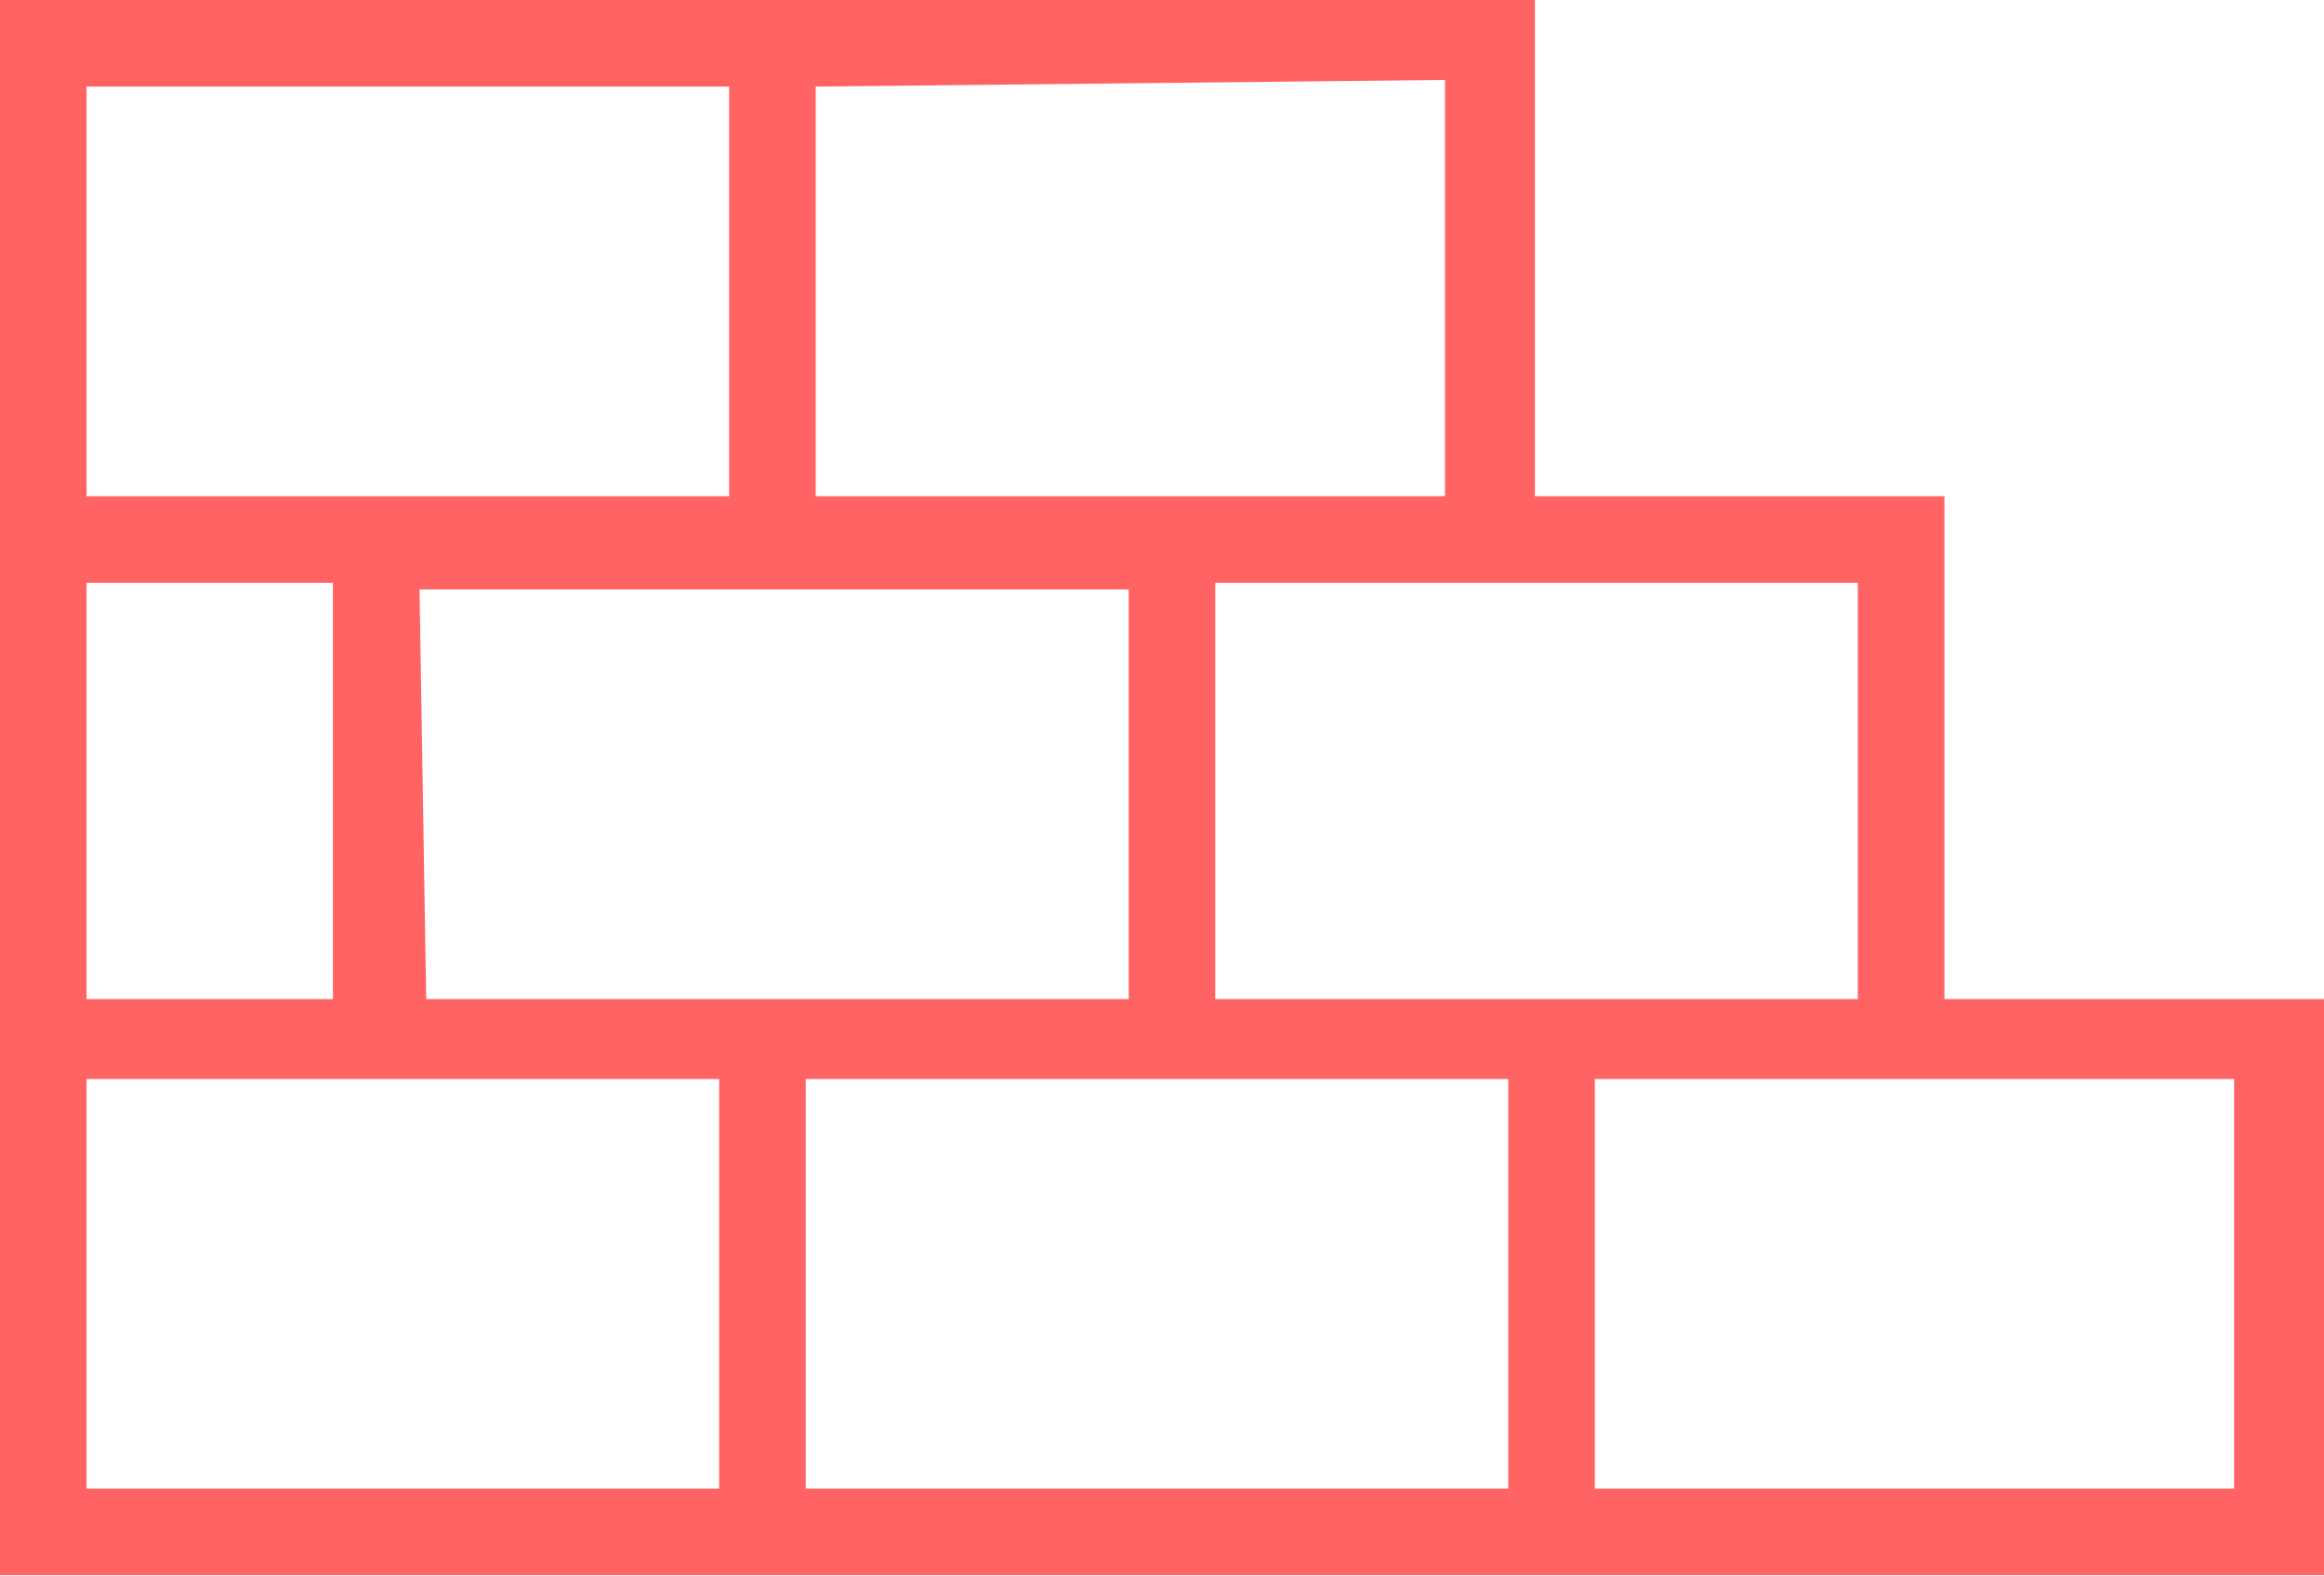
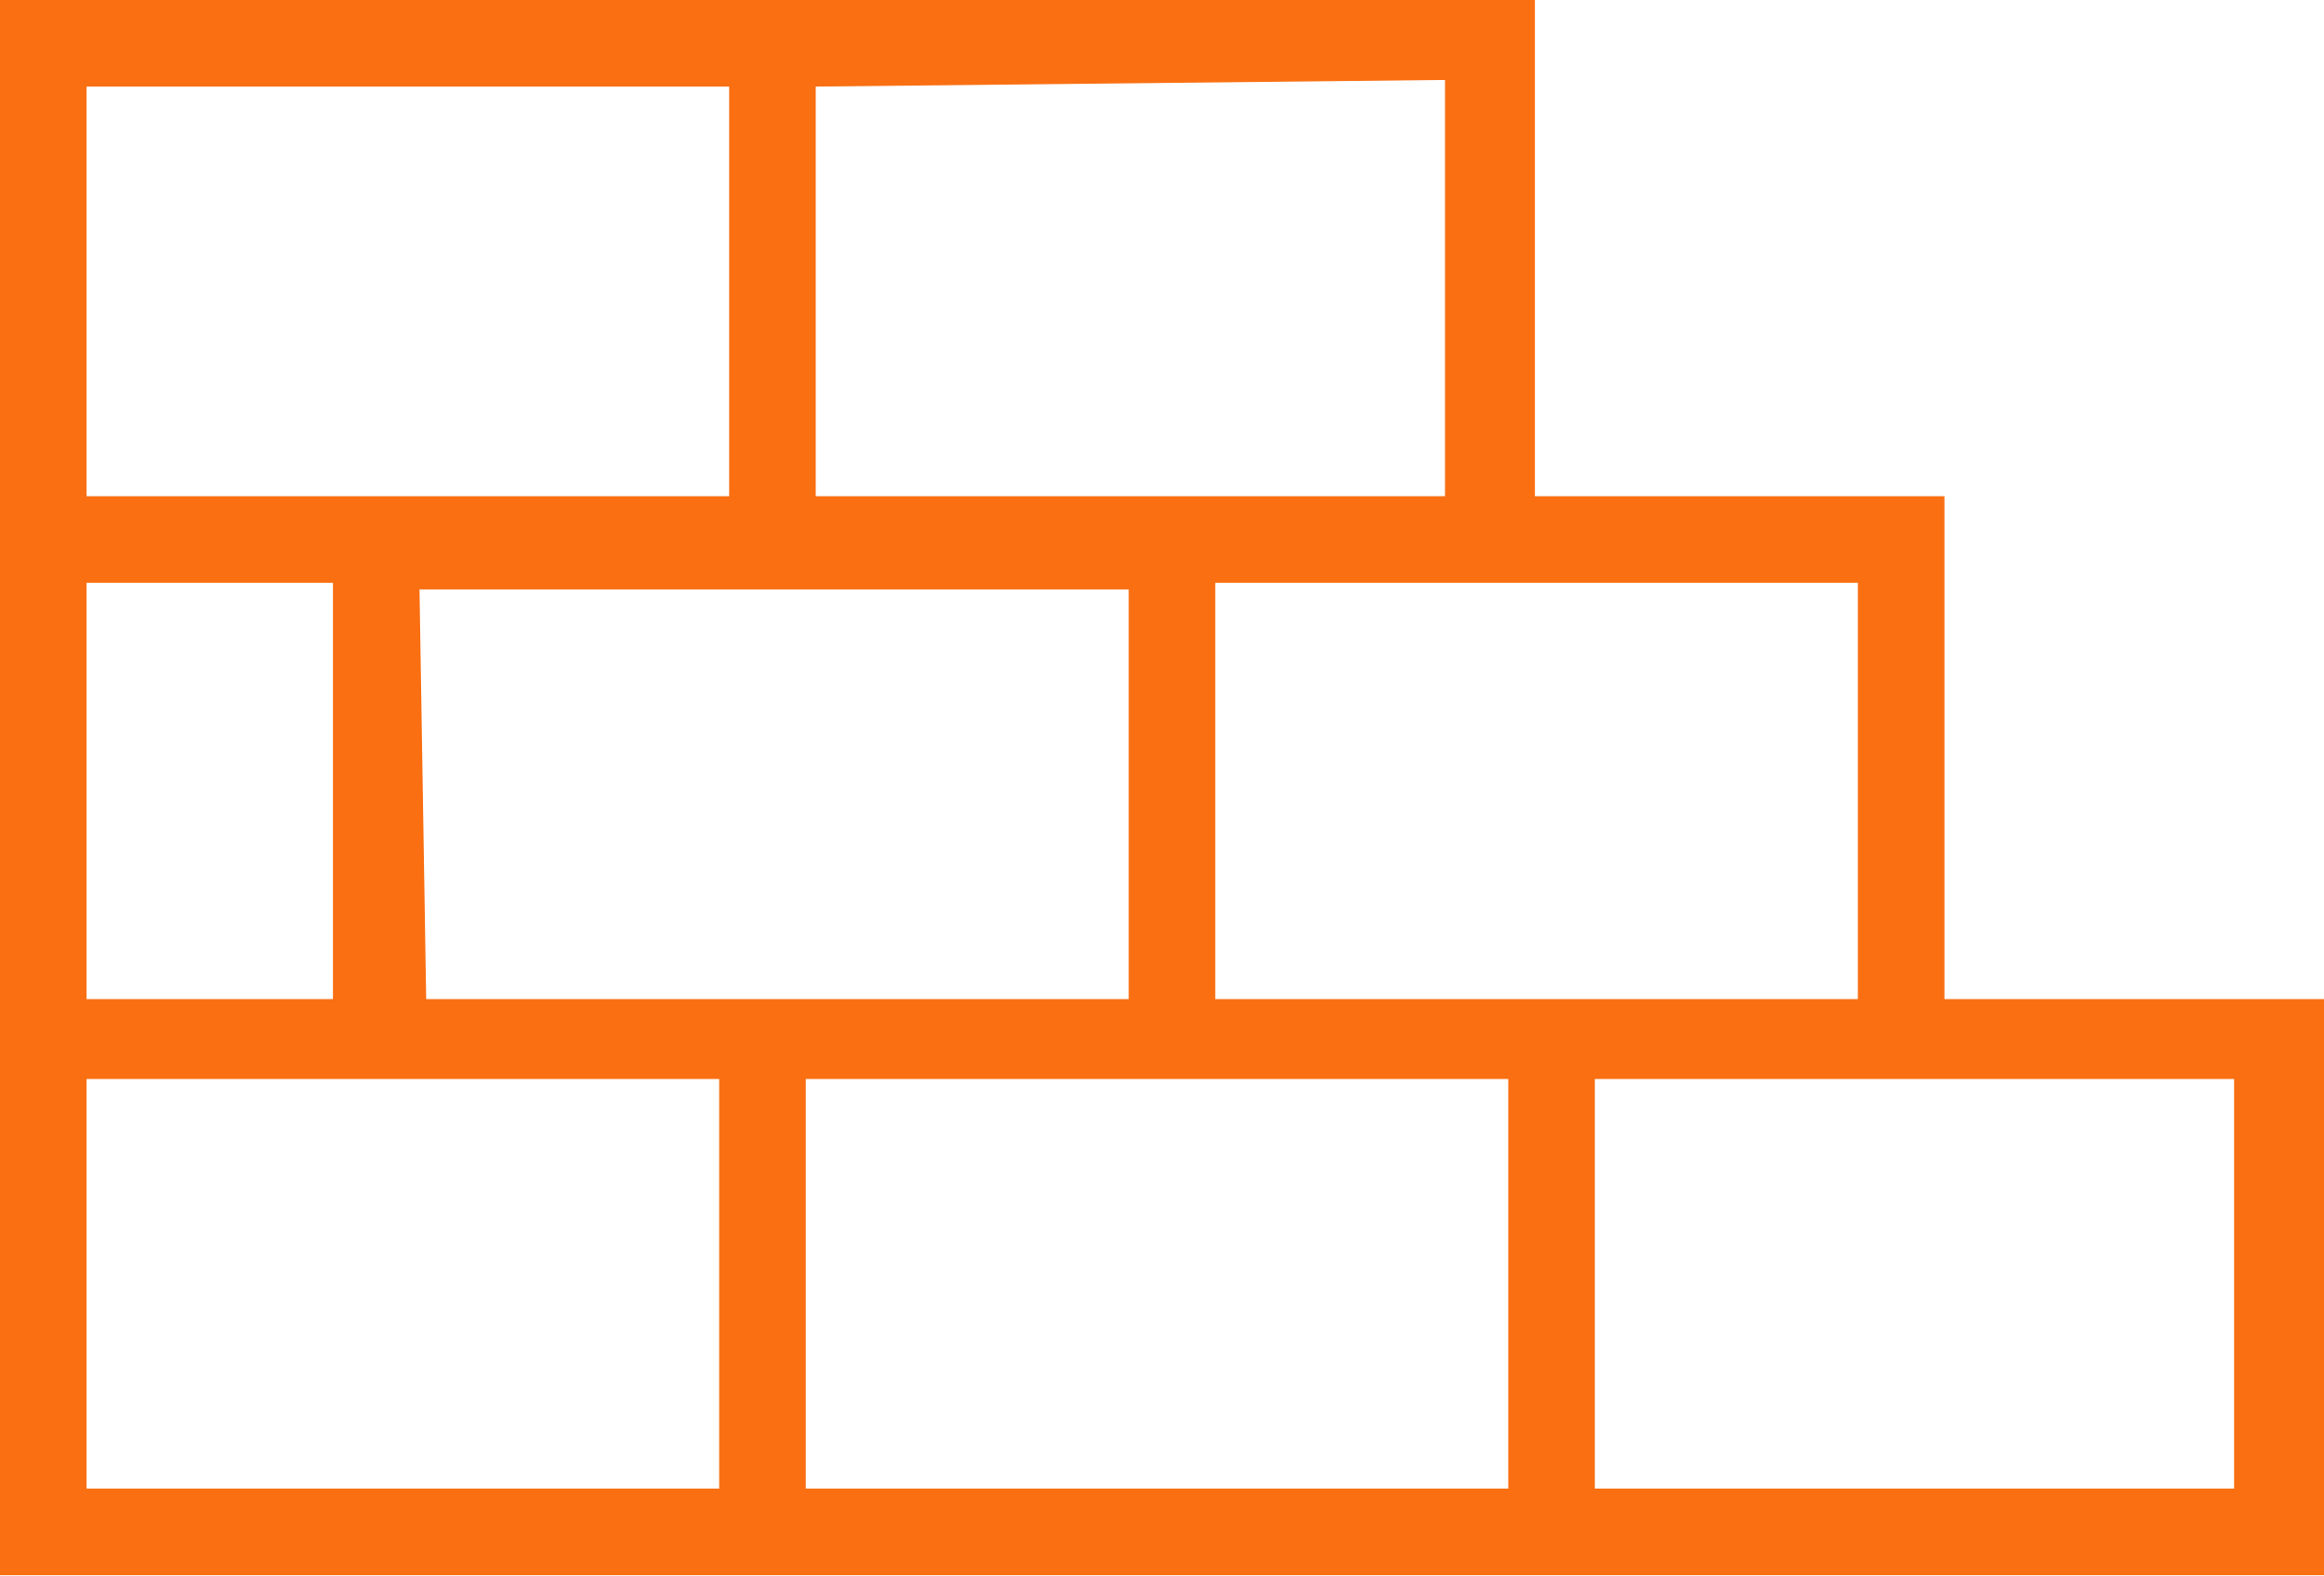
<svg xmlns="http://www.w3.org/2000/svg" viewBox="0 0 6.98 4.73">
  <defs>
-     <style>.cls-1{fill:#ff6363;}</style>
+     <style>.cls-1{fill:#f96f12;}</style>
  </defs>
  <g id="Layer_2" data-name="Layer 2">
    <g id="Layer_1-2" data-name="Layer 1">
      <path class="cls-1" d="M5.84,3V1.49H4.61V0H0V4.73H7V3ZM5.58,3H3.65V1.75H5.58ZM.26,3V1.75H1V3Zm1-1.23H3.39V3H1.28ZM3.39,3.24H4.53V4.47H2.42V3.24Zm.95-3V1.49H2.45V.26ZM2.19,1.49H.26V.26H2.19ZM.26,3.24h1.9V4.47H.26ZM6.71,4.47H4.79V3.24H6.71Z" />
    </g>
  </g>
</svg>
